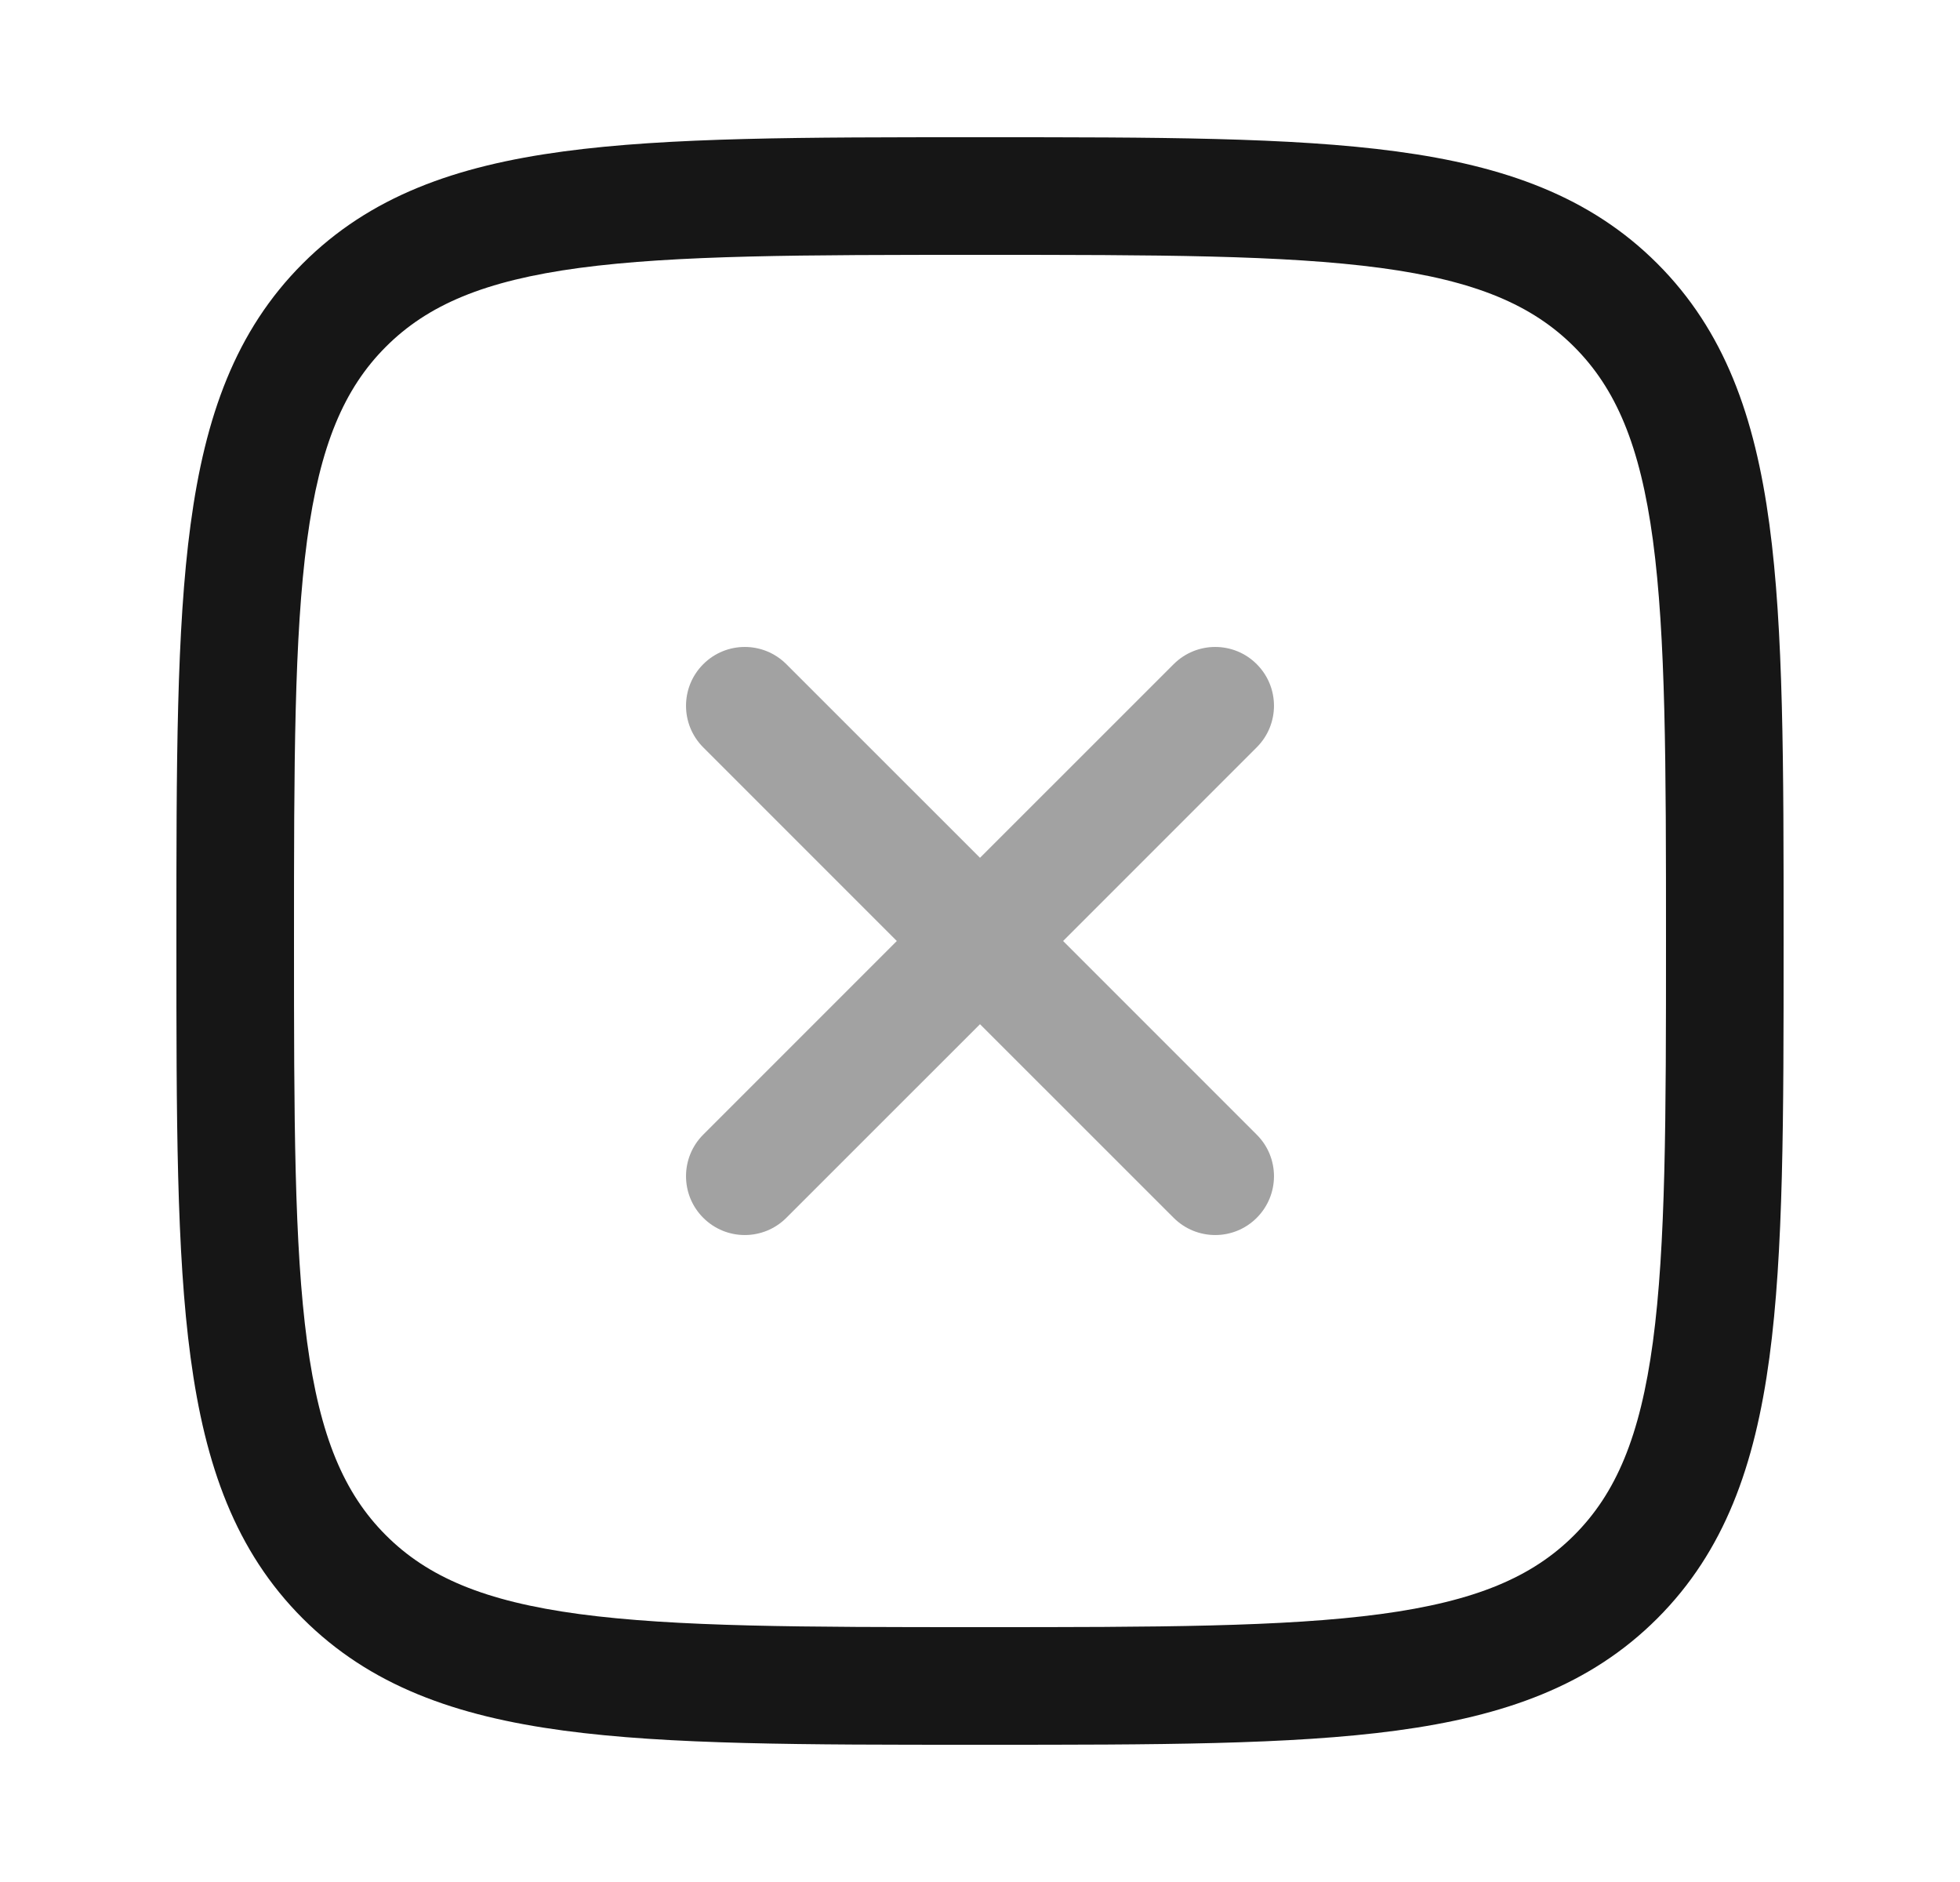
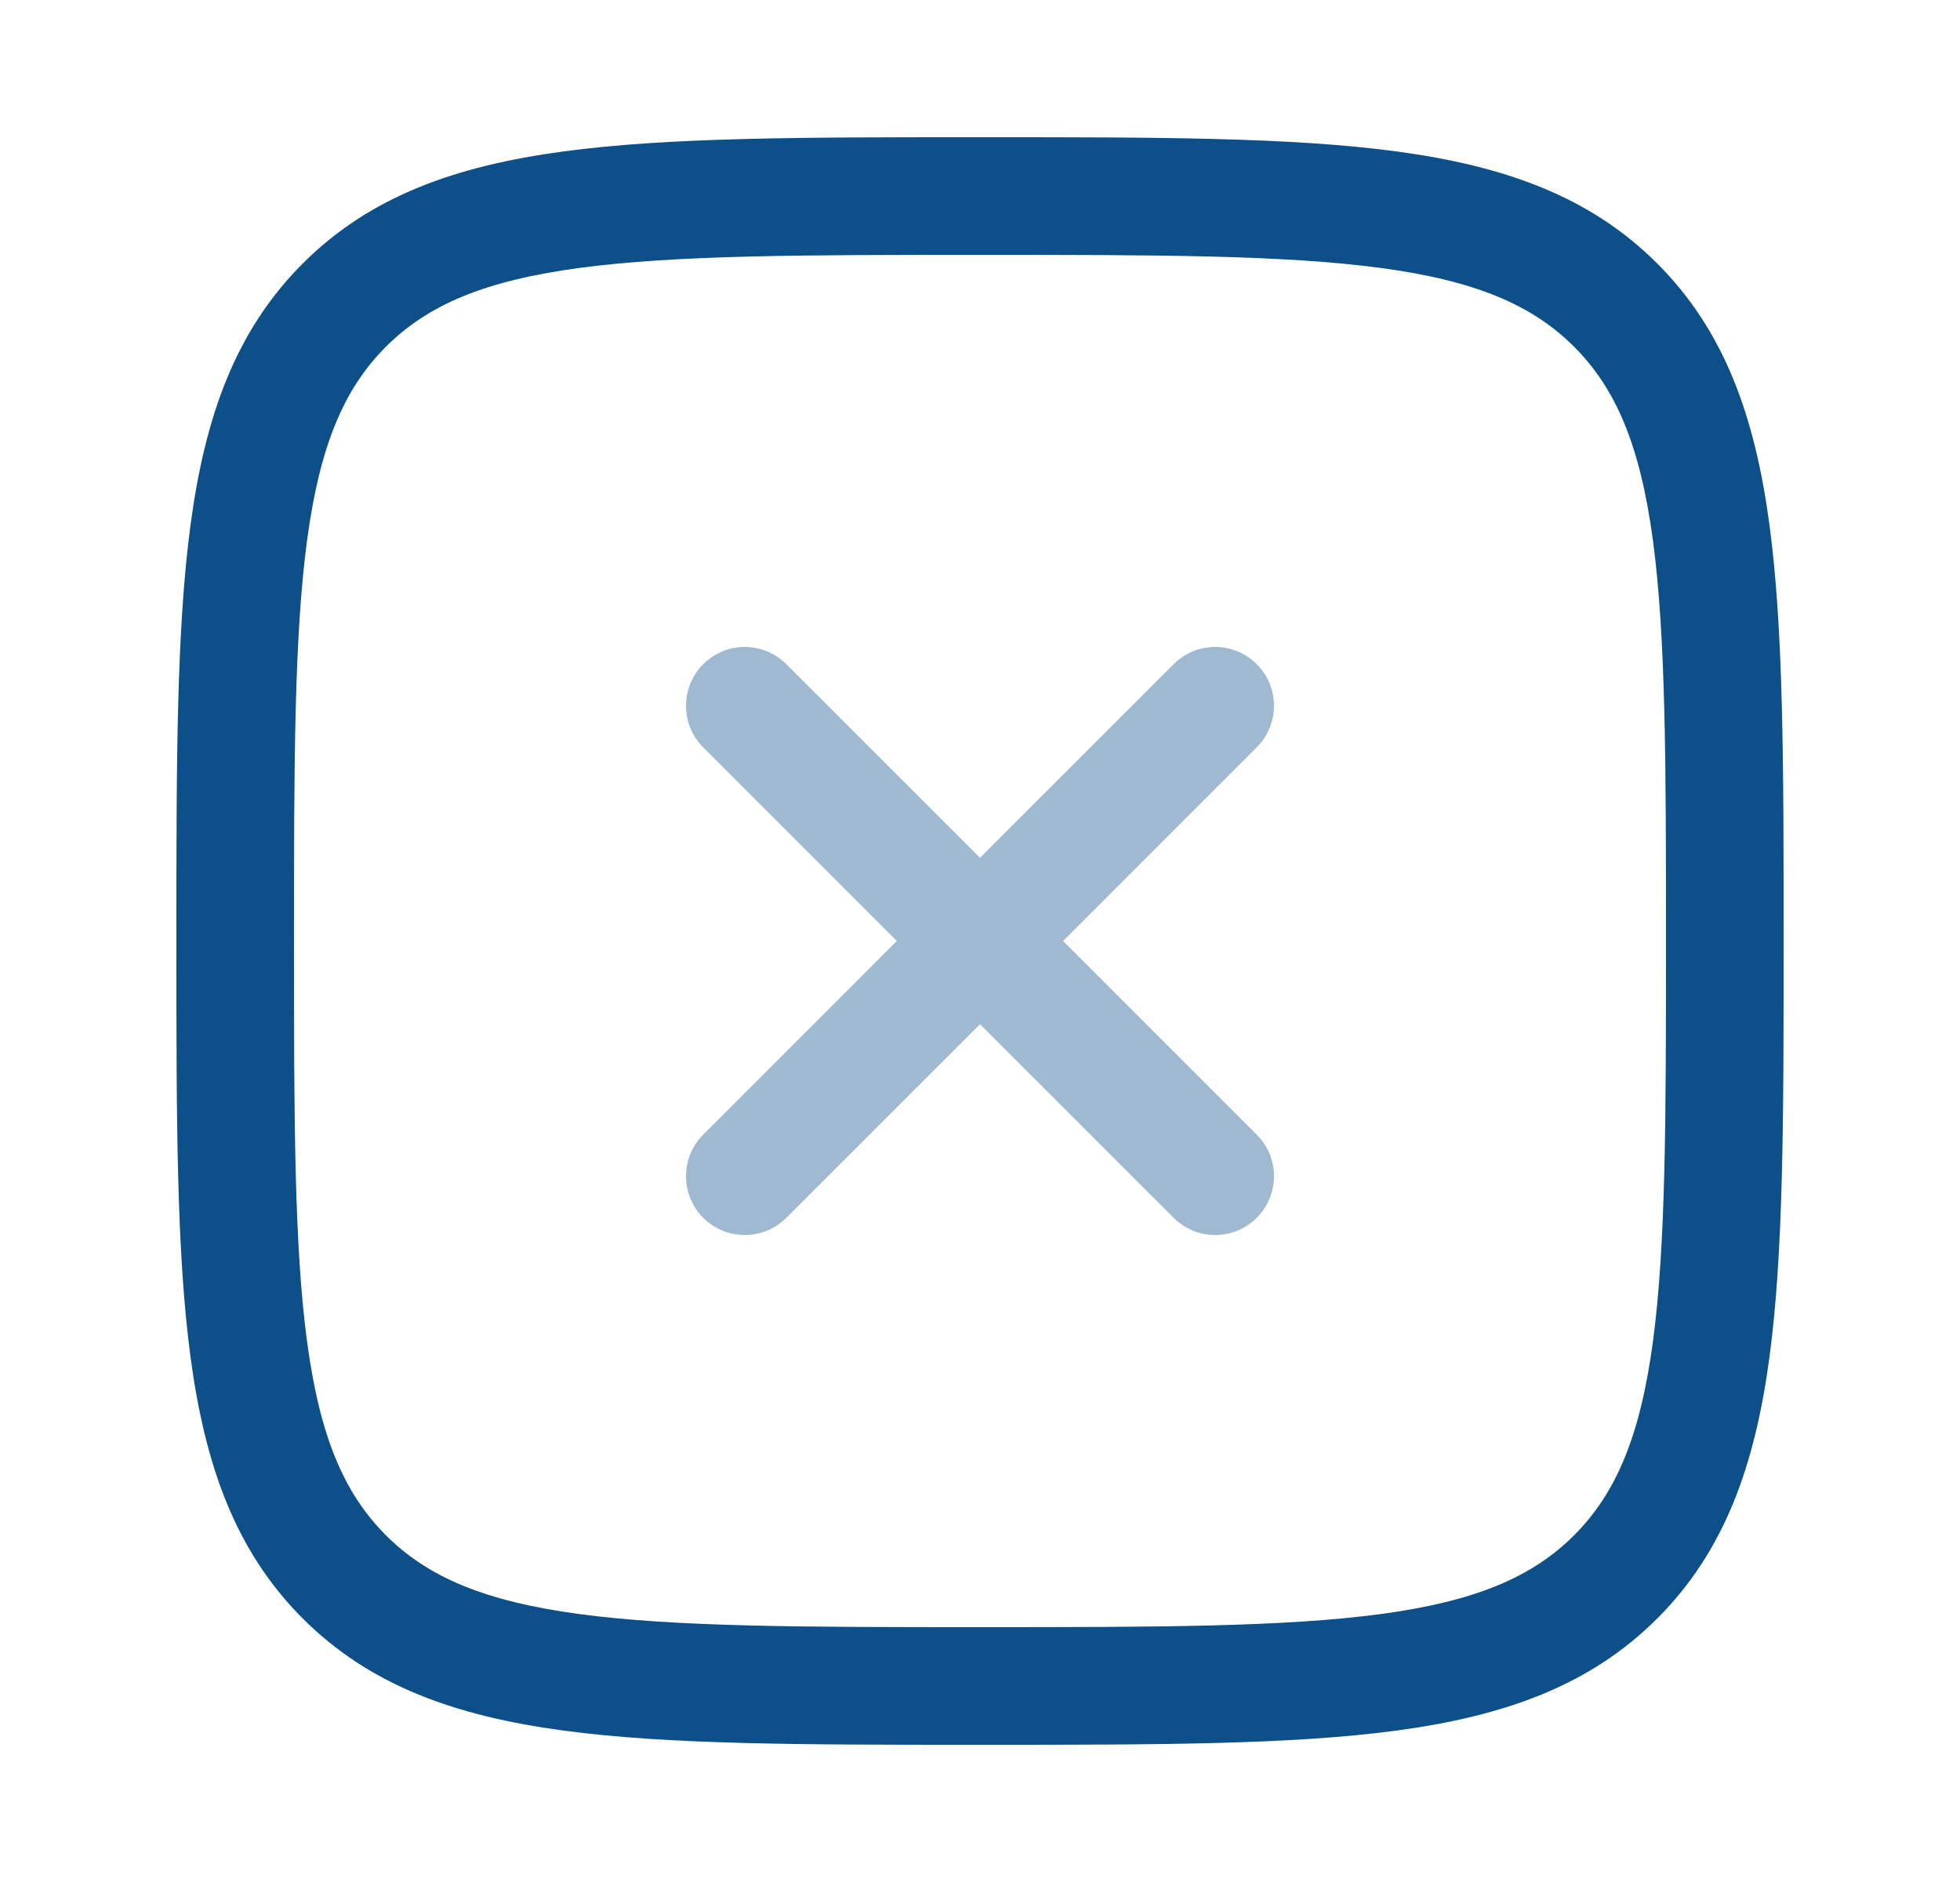
<svg xmlns="http://www.w3.org/2000/svg" width="25" height="24" viewBox="0 0 25 24" fill="none">
-   <path opacity="0.4" fill-rule="evenodd" clip-rule="evenodd" d="M16.03 8.47C16.323 8.763 16.323 9.237 16.03 9.53L13.56 12L16.03 14.47C16.323 14.762 16.323 15.237 16.03 15.53C15.738 15.823 15.263 15.823 14.97 15.53L12.5 13.061L10.03 15.53C9.737 15.823 9.263 15.823 8.97 15.53C8.677 15.237 8.677 14.762 8.97 14.469L11.439 12L8.97 9.531C8.677 9.238 8.677 8.763 8.97 8.47C9.263 8.177 9.737 8.177 10.03 8.47L12.5 10.939L14.97 8.47C15.263 8.177 15.738 8.177 16.03 8.47Z" fill="#161616" />
-   <path fill-rule="evenodd" clip-rule="evenodd" d="M12.443 1.75H12.557C14.748 1.75 16.469 1.75 17.812 1.931C19.189 2.116 20.281 2.503 21.139 3.361C21.997 4.219 22.384 5.311 22.569 6.688C22.75 8.031 22.75 9.752 22.75 11.943V12.057C22.75 14.248 22.75 15.969 22.569 17.312C22.384 18.689 21.997 19.781 21.139 20.639C20.281 21.497 19.189 21.884 17.812 22.069C16.469 22.25 14.748 22.25 12.557 22.25H12.443C10.252 22.25 8.531 22.25 7.188 22.069C5.811 21.884 4.719 21.497 3.861 20.639C3.003 19.781 2.616 18.689 2.431 17.312C2.25 15.969 2.25 14.248 2.25 12.057V11.943C2.25 9.752 2.25 8.031 2.431 6.688C2.616 5.311 3.003 4.219 3.861 3.361C4.719 2.503 5.811 2.116 7.188 1.931C8.531 1.75 10.252 1.75 12.443 1.75ZM7.388 3.417C6.178 3.58 5.455 3.889 4.922 4.422C4.389 4.955 4.08 5.678 3.917 6.888C3.752 8.12 3.75 9.74 3.75 12C3.75 14.26 3.752 15.88 3.917 17.112C4.08 18.322 4.389 19.045 4.922 19.578C5.455 20.111 6.178 20.42 7.388 20.583C8.62 20.748 10.24 20.75 12.5 20.75C14.76 20.75 16.38 20.748 17.612 20.583C18.822 20.42 19.545 20.111 20.078 19.578C20.611 19.045 20.92 18.322 21.083 17.112C21.248 15.88 21.25 14.26 21.25 12C21.25 9.74 21.248 8.12 21.083 6.888C20.92 5.678 20.611 4.955 20.078 4.422C19.545 3.889 18.822 3.58 17.612 3.417C16.38 3.252 14.76 3.25 12.5 3.25C10.24 3.25 8.62 3.252 7.388 3.417Z" fill="#161616" />
+   <path opacity="0.4" fill-rule="evenodd" clip-rule="evenodd" d="M16.03 8.47C16.323 8.763 16.323 9.237 16.03 9.53L13.56 12L16.03 14.47C16.323 14.762 16.323 15.237 16.03 15.53C15.738 15.823 15.263 15.823 14.97 15.53L12.5 13.061L10.03 15.53C9.737 15.823 9.263 15.823 8.97 15.53C8.677 15.237 8.677 14.762 8.97 14.469L11.439 12L8.97 9.531C8.677 9.238 8.677 8.763 8.97 8.47C9.263 8.177 9.737 8.177 10.03 8.47L12.5 10.939L14.97 8.47C15.263 8.177 15.738 8.177 16.03 8.47Z" fill="#0c4f89" />
+   <path fill-rule="evenodd" clip-rule="evenodd" d="M12.443 1.75H12.557C14.748 1.75 16.469 1.75 17.812 1.931C19.189 2.116 20.281 2.503 21.139 3.361C21.997 4.219 22.384 5.311 22.569 6.688C22.75 8.031 22.75 9.752 22.75 11.943V12.057C22.75 14.248 22.75 15.969 22.569 17.312C22.384 18.689 21.997 19.781 21.139 20.639C20.281 21.497 19.189 21.884 17.812 22.069C16.469 22.25 14.748 22.25 12.557 22.25H12.443C10.252 22.25 8.531 22.25 7.188 22.069C5.811 21.884 4.719 21.497 3.861 20.639C3.003 19.781 2.616 18.689 2.431 17.312C2.25 15.969 2.25 14.248 2.25 12.057V11.943C2.25 9.752 2.25 8.031 2.431 6.688C2.616 5.311 3.003 4.219 3.861 3.361C4.719 2.503 5.811 2.116 7.188 1.931C8.531 1.75 10.252 1.75 12.443 1.75ZM7.388 3.417C6.178 3.58 5.455 3.889 4.922 4.422C4.389 4.955 4.08 5.678 3.917 6.888C3.752 8.12 3.75 9.74 3.75 12C3.75 14.26 3.752 15.88 3.917 17.112C4.08 18.322 4.389 19.045 4.922 19.578C5.455 20.111 6.178 20.42 7.388 20.583C8.62 20.748 10.24 20.75 12.5 20.75C14.76 20.75 16.38 20.748 17.612 20.583C18.822 20.42 19.545 20.111 20.078 19.578C20.611 19.045 20.92 18.322 21.083 17.112C21.248 15.88 21.25 14.26 21.25 12C21.25 9.74 21.248 8.12 21.083 6.888C20.92 5.678 20.611 4.955 20.078 4.422C19.545 3.889 18.822 3.58 17.612 3.417C16.38 3.252 14.76 3.25 12.5 3.25C10.24 3.25 8.62 3.252 7.388 3.417Z" fill="#0c4f89" />
</svg>
